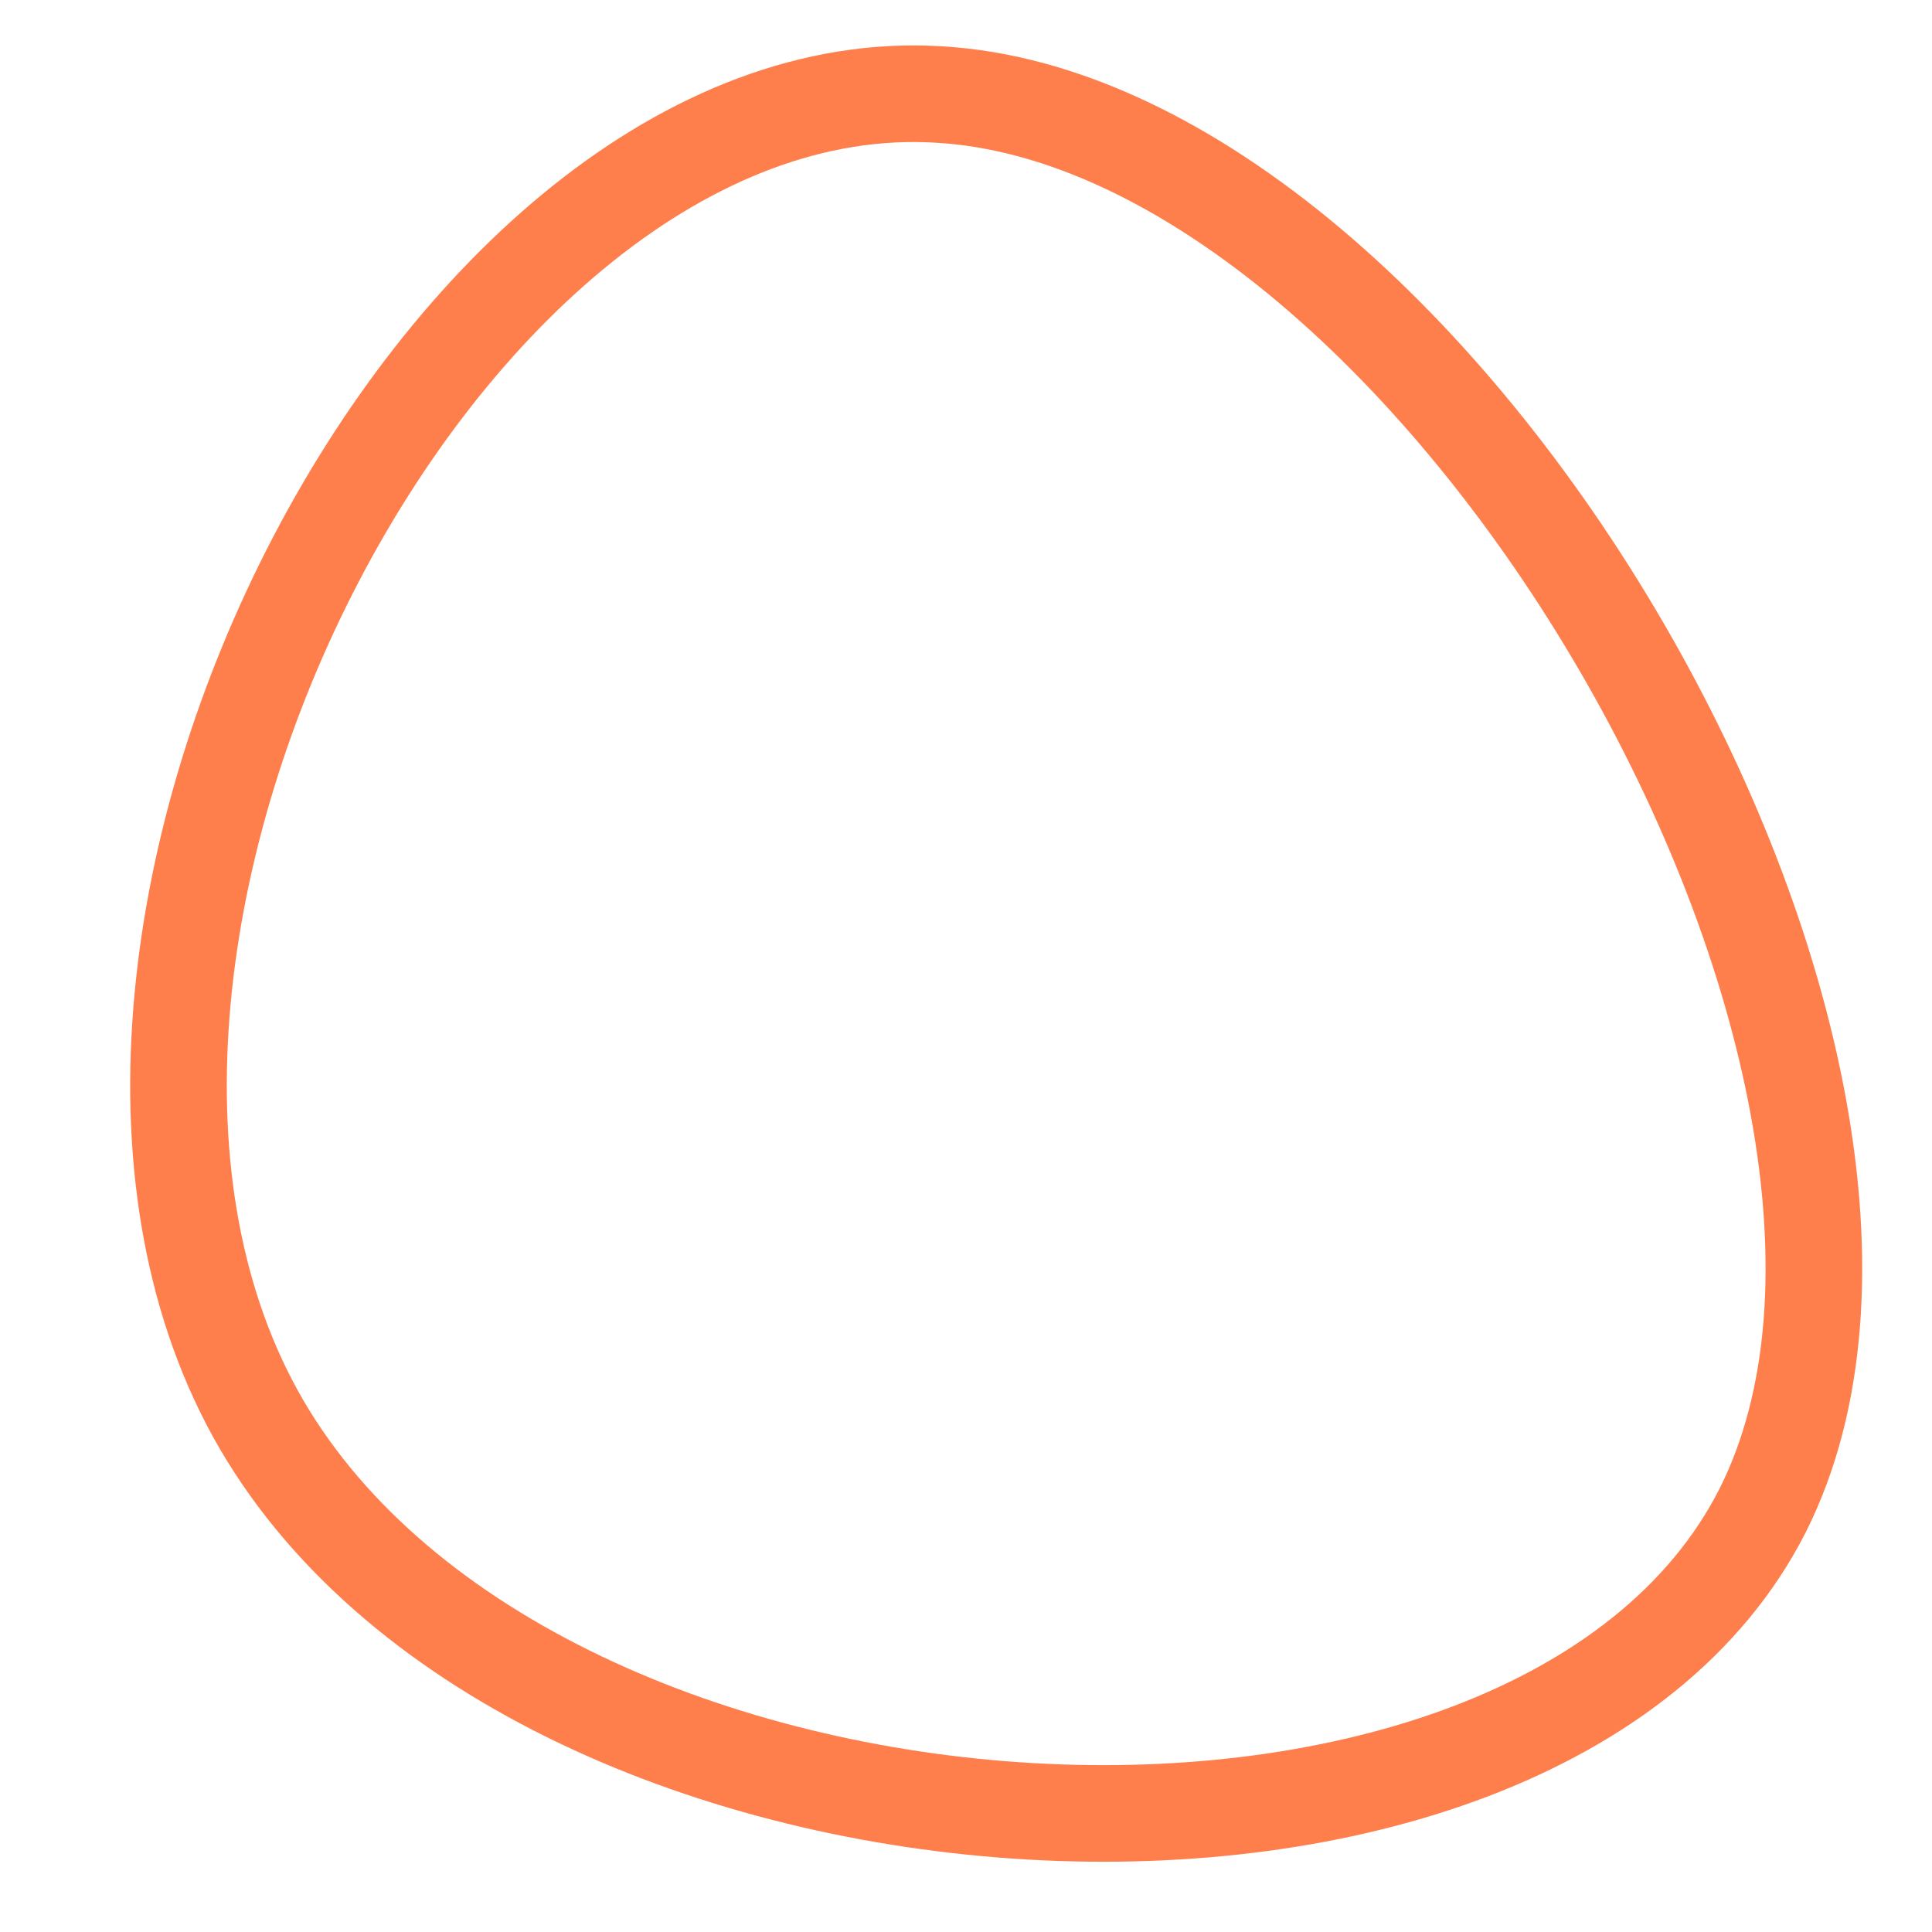
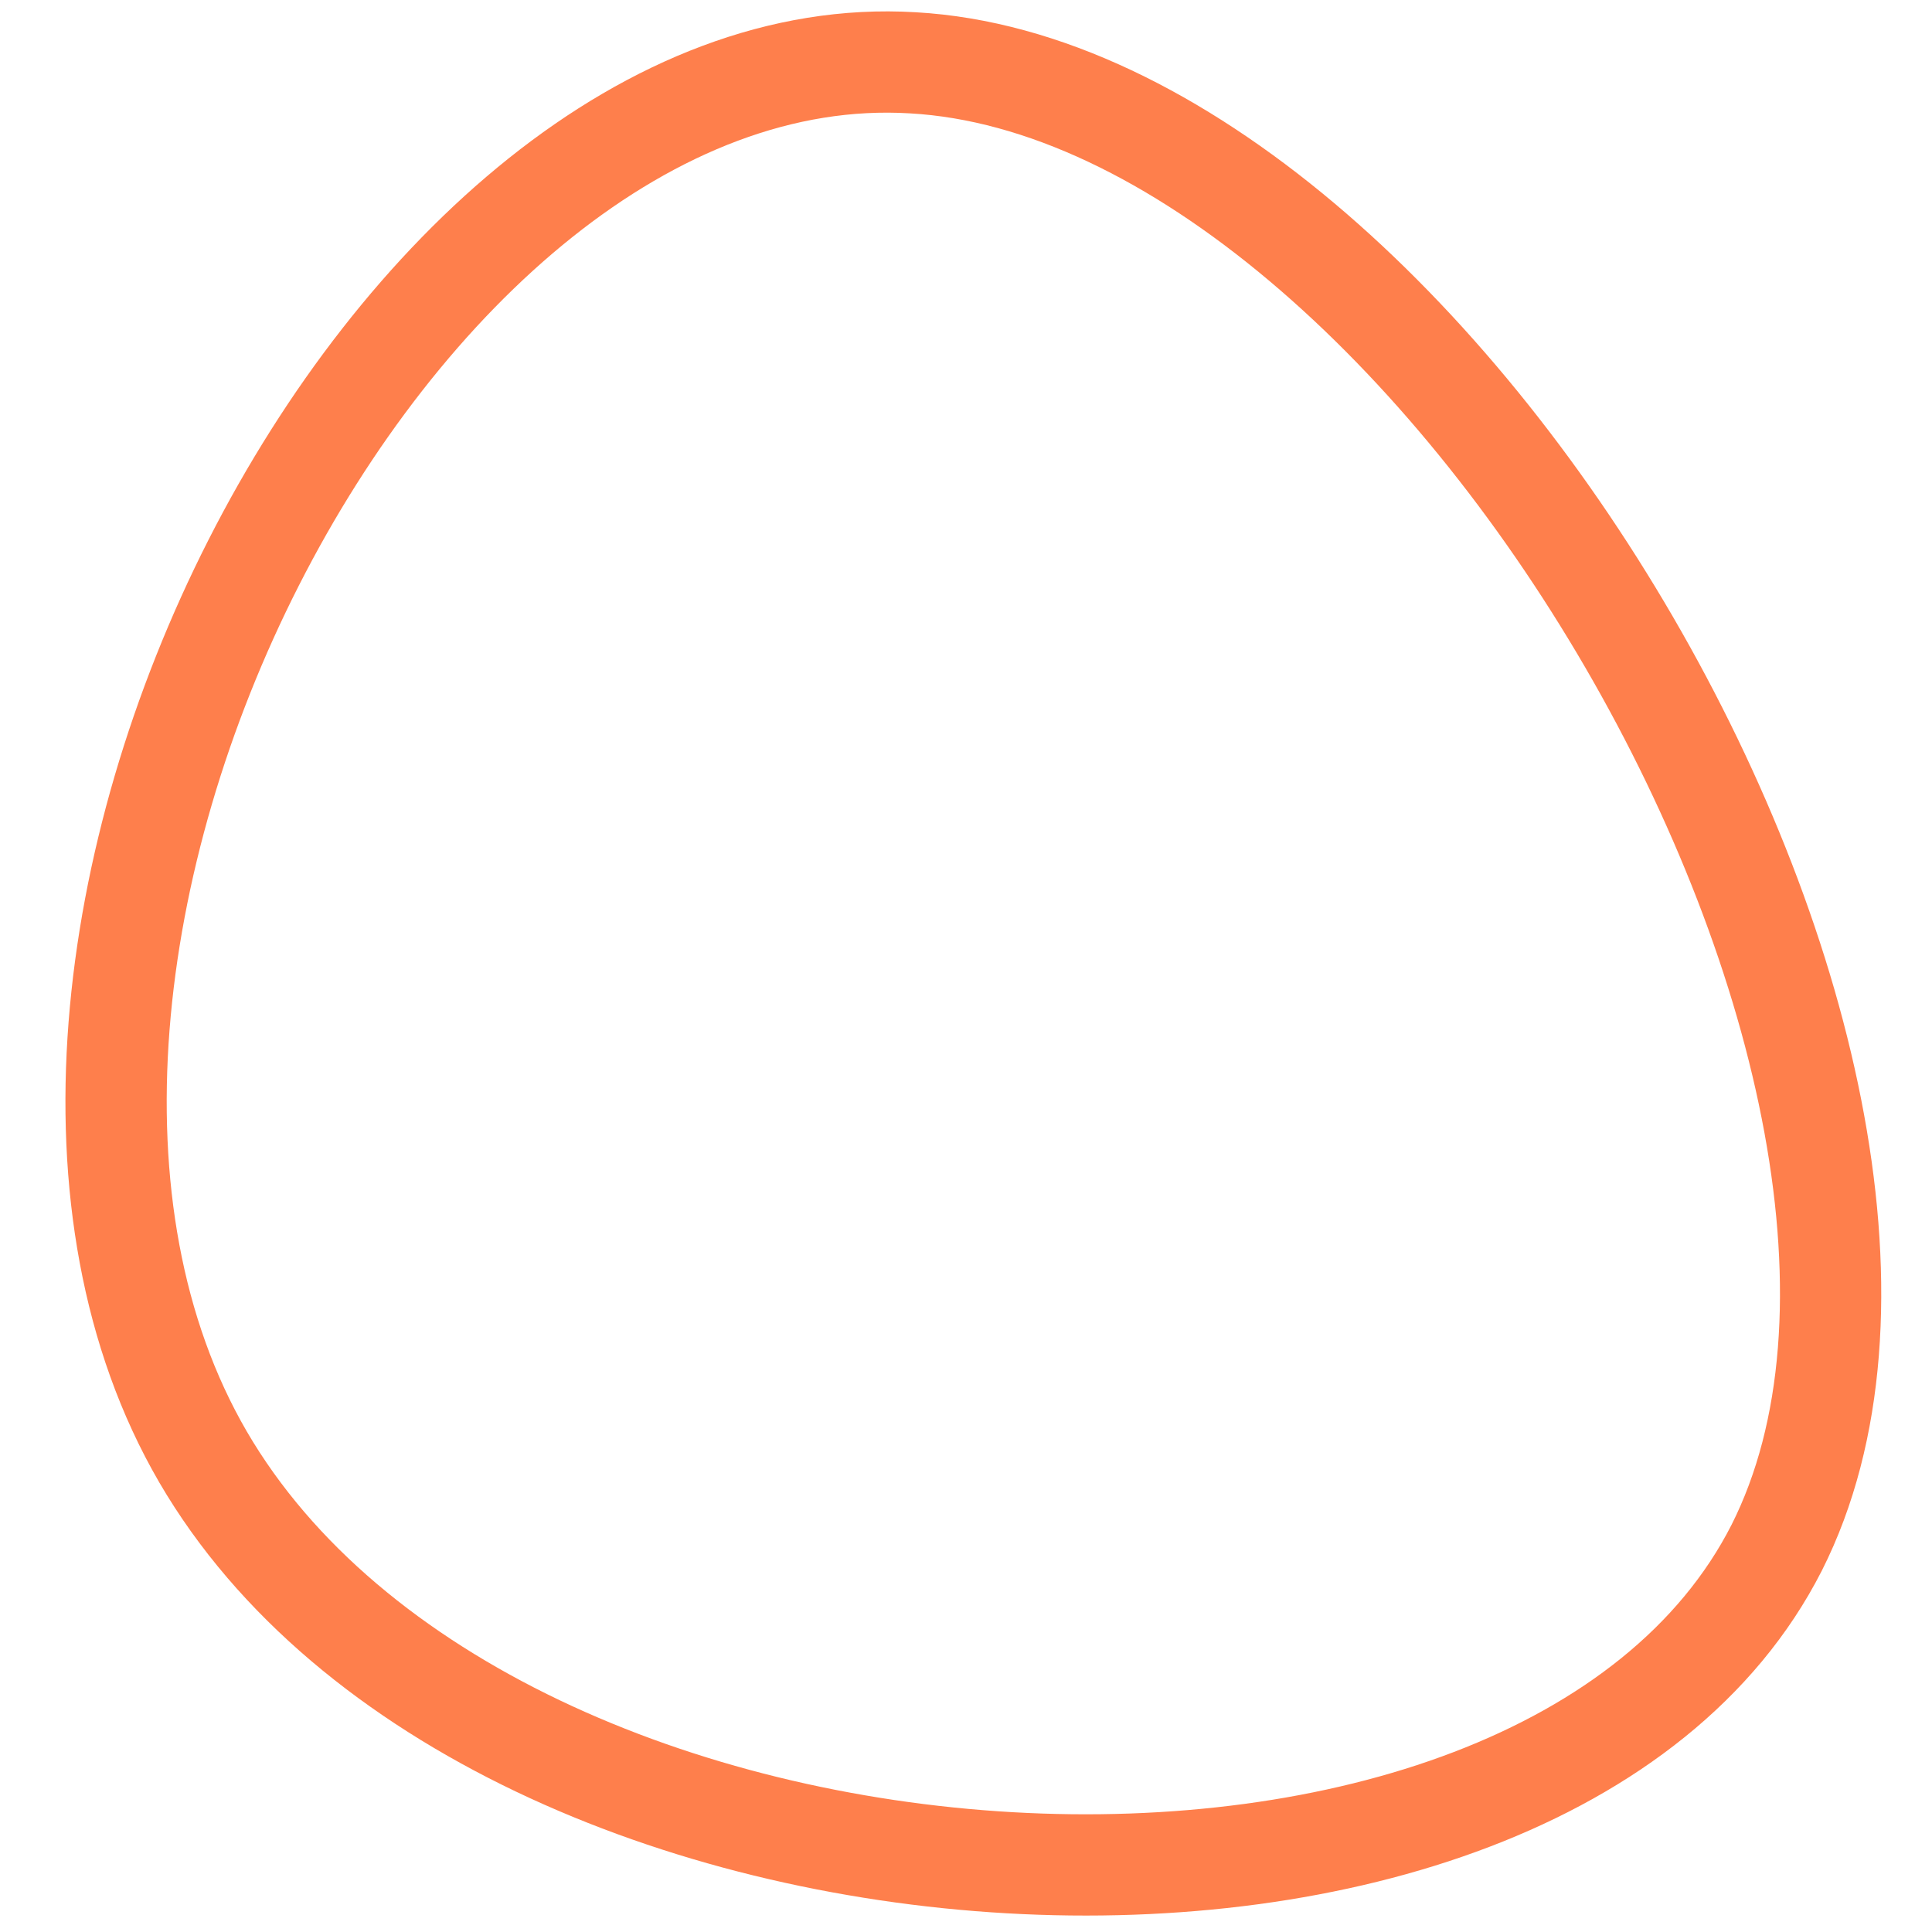
- <svg xmlns="http://www.w3.org/2000/svg" viewBox="0 0 30 30" version="1.1" id="svg4" width="30" height="30">
+ <svg xmlns="http://www.w3.org/2000/svg" viewBox="0 0 120 120" version="1.1" id="svg4" width="120" height="120">
  <defs id="defs8" />
-   <path fill="#fe7f4c" d="M 27.367,23.461 C 23.863,30.344 8.346,29.468 4.059,22.116 -0.195,14.795 6.813,0.998 14.571,1.467 22.33,1.905 30.84,16.578 27.367,23.461 Z" id="path2" style="stroke-width:1.5;stroke:#fe7f4c;stroke-opacity:1;fill:none;stroke-dasharray:none" />
+   <path fill="#fe7f4c" d="M 110.353,96.133 C 95.659,124.997 30.584,121.324 12.61,90.492 -5.233,59.791 24.156,1.933 56.693,3.901 89.23,5.737 124.916,67.27 110.353,96.133 Z" id="path2" style="fill:none;stroke:#fe7f4c;stroke-width:6.29;stroke-dasharray:none;stroke-opacity:1" />
</svg>
